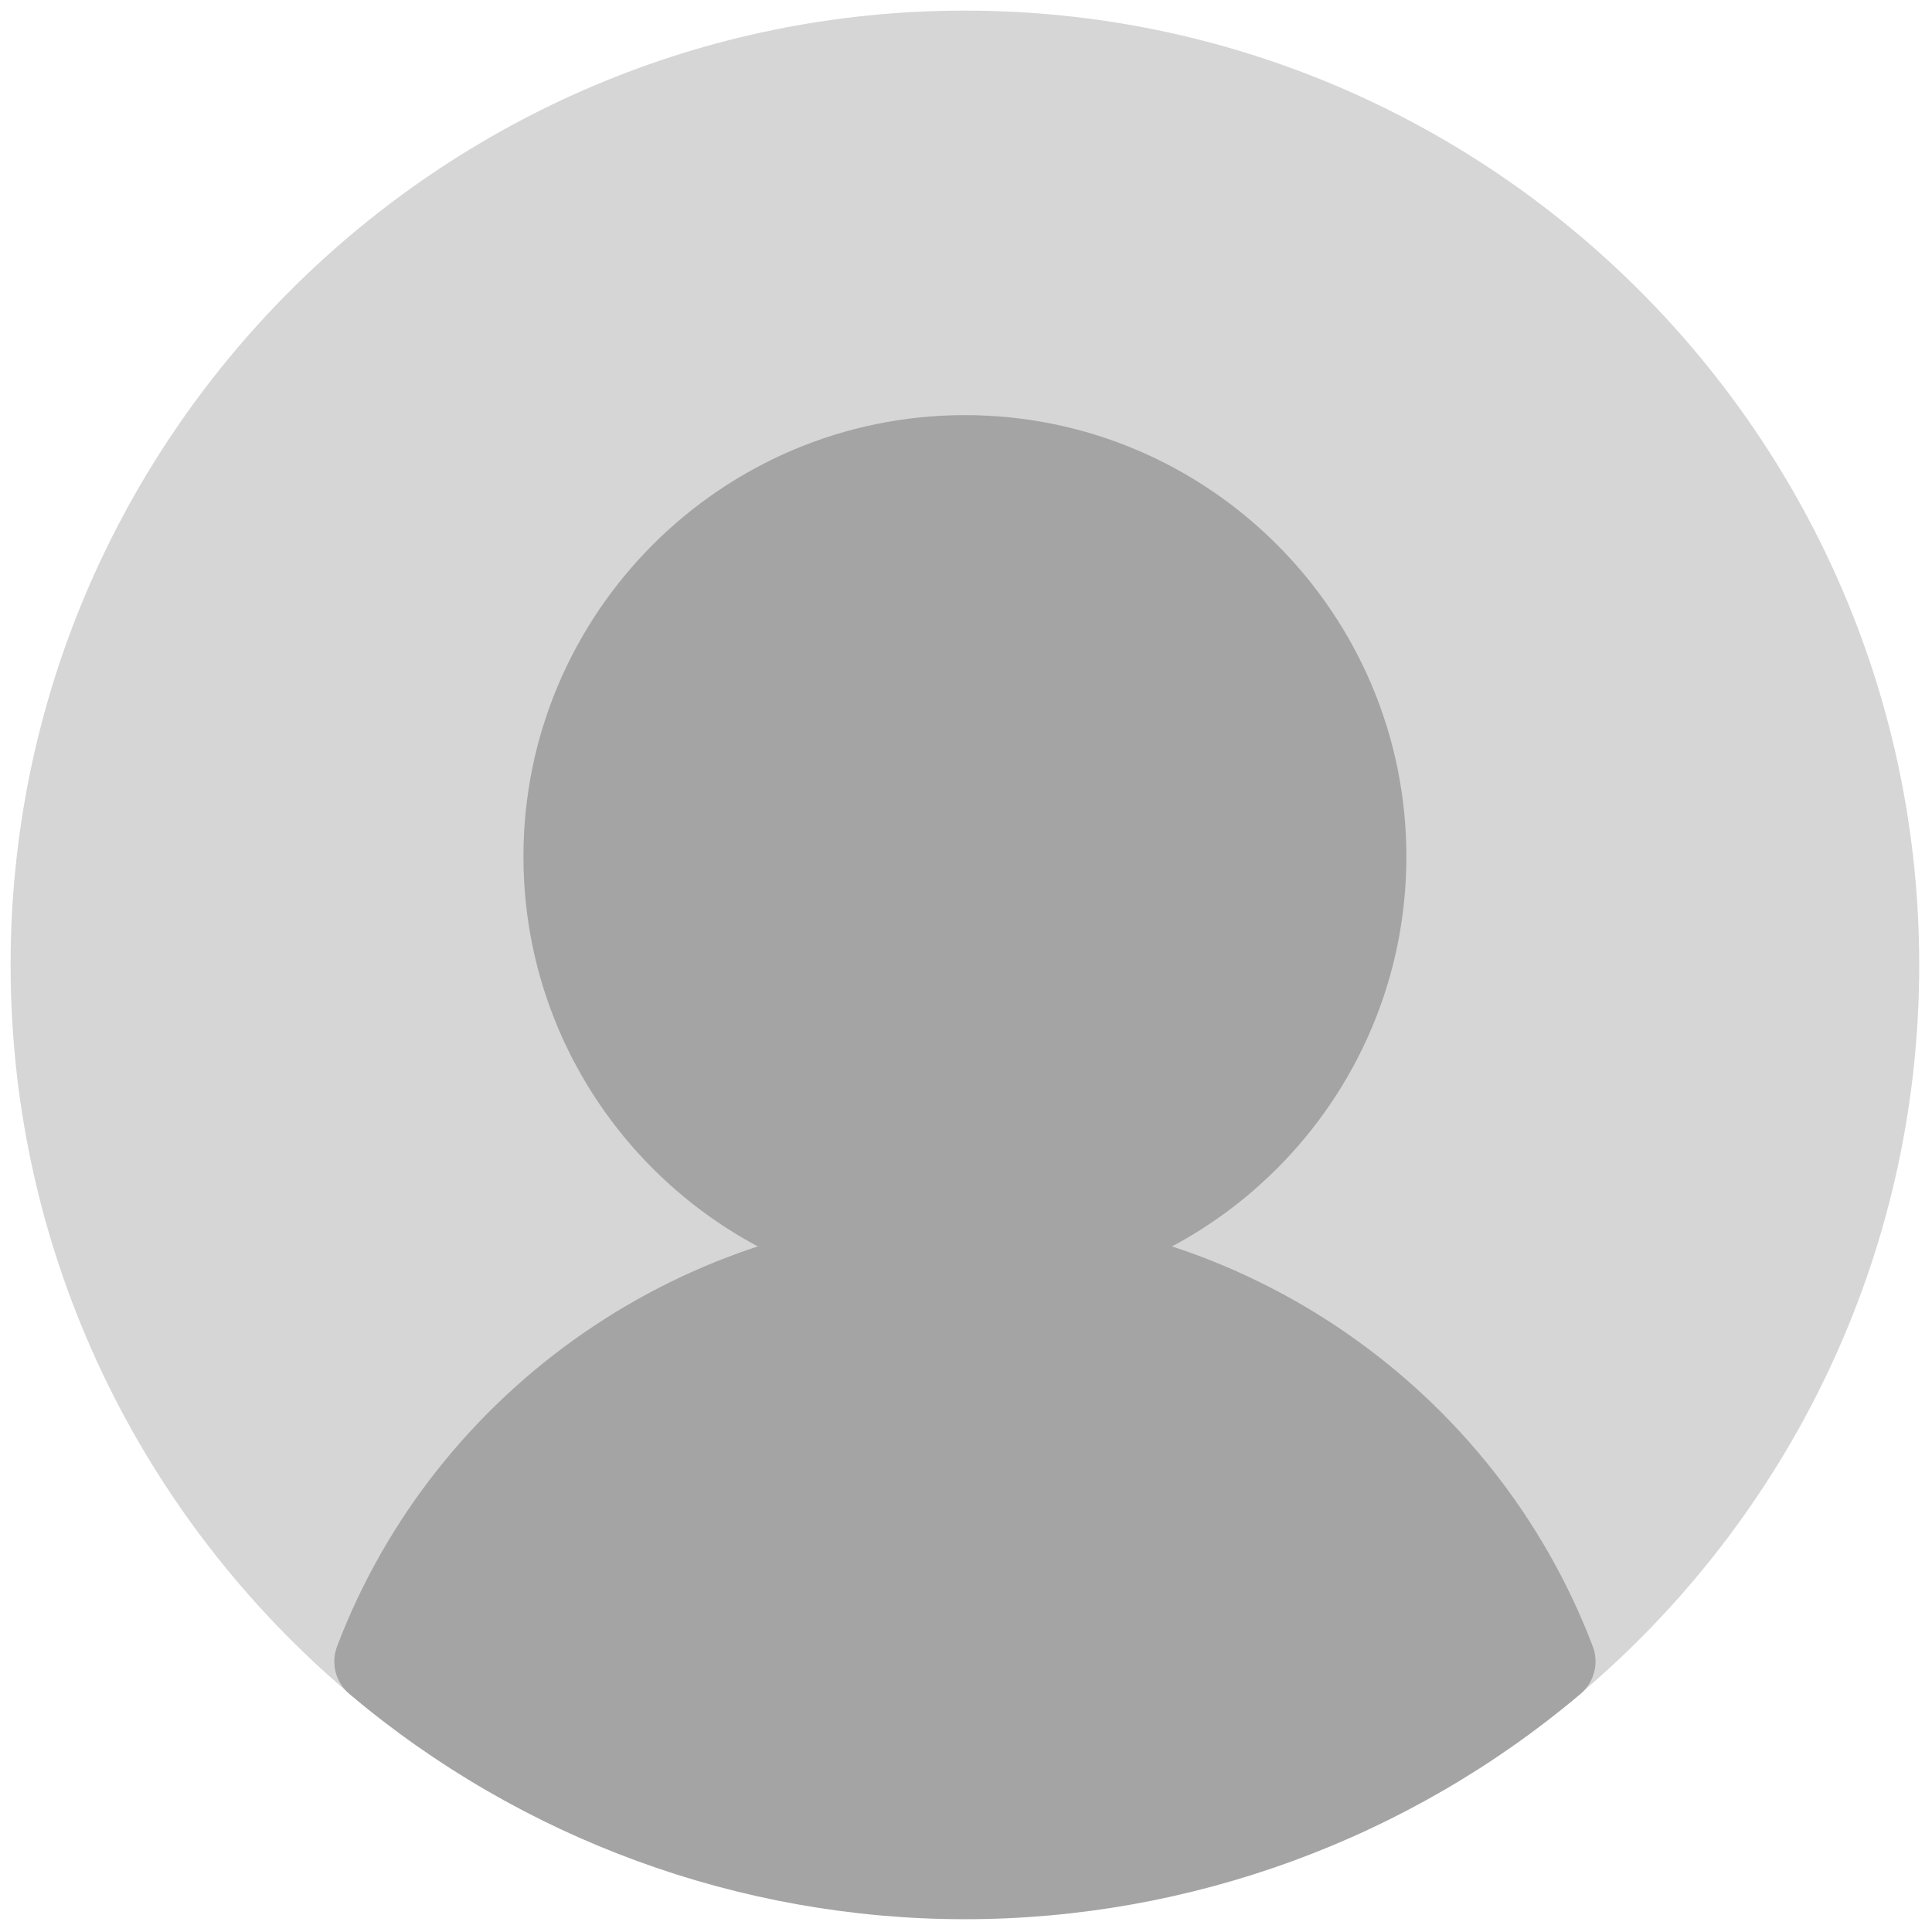
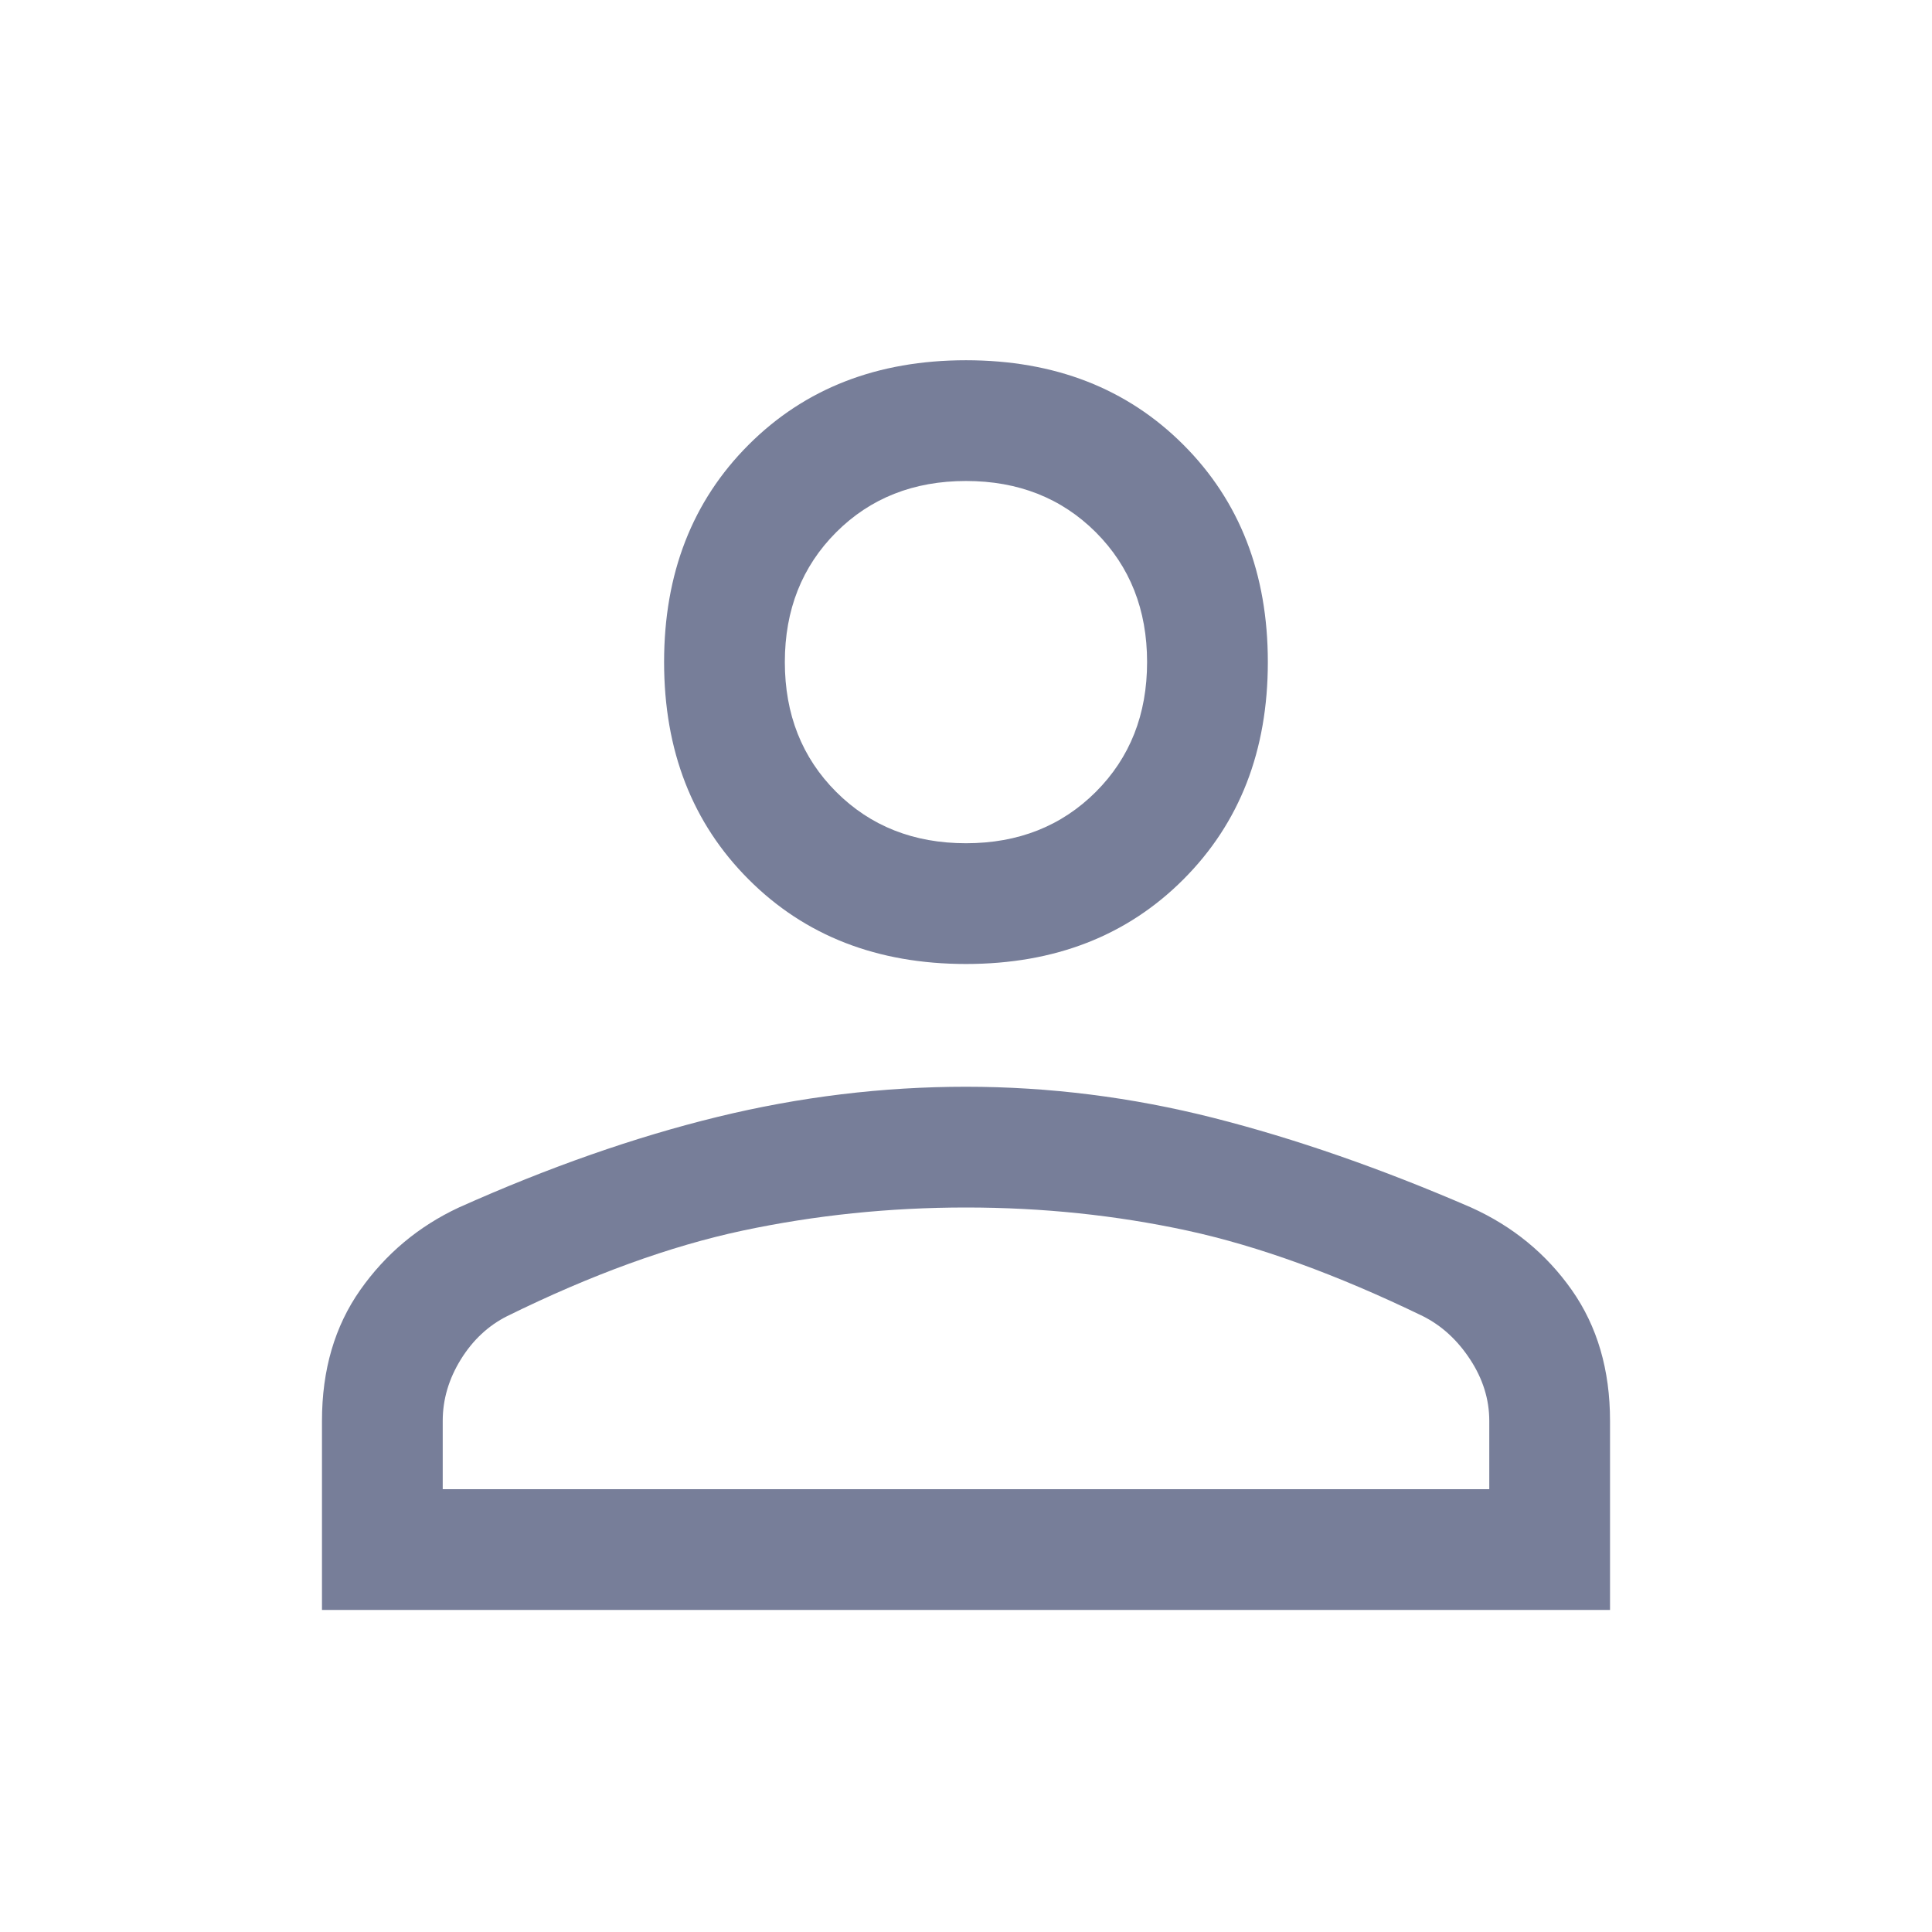
- <svg xmlns="http://www.w3.org/2000/svg" version="1.1" width="256" height="256" viewBox="0 0 256 256" xml:space="preserve">
-   <g style="stroke: none; stroke-width: 0; stroke-dasharray: none; stroke-linecap: butt; stroke-linejoin: miter; stroke-miterlimit: 10; fill: none; fill-rule: nonzero; opacity: 1;" transform="translate(1.406593 1.406593) scale(2.81 2.81)">
-     <path d="M 45 88 c -11.049 0 -21.18 -2.003 -29.021 -8.634 C 6.212 71.105 0 58.764 0 45 C 0 20.187 20.187 0 45 0 c 24.813 0 45 20.187 45 45 c 0 13.765 -6.212 26.105 -15.979 34.366 C 66.181 85.998 56.049 88 45 88 z" style="stroke: none; stroke-width: 1; stroke-dasharray: none; stroke-linecap: butt; stroke-linejoin: miter; stroke-miterlimit: 10; fill: rgb(214,214,214); fill-rule: nonzero; opacity: 1;" transform=" matrix(1 0 0 1 0 0) " stroke-linecap="round" />
-     <path d="M 45 60.71 c -11.479 0 -20.818 -9.339 -20.818 -20.817 c 0 -11.479 9.339 -20.818 20.818 -20.818 c 11.479 0 20.817 9.339 20.817 20.818 C 65.817 51.371 56.479 60.71 45 60.71 z" style="stroke: none; stroke-width: 1; stroke-dasharray: none; stroke-linecap: butt; stroke-linejoin: miter; stroke-miterlimit: 10; fill: rgb(165,164,164); fill-rule: nonzero; opacity: 1;" transform=" matrix(1 0 0 1 0 0) " stroke-linecap="round" />
-     <path d="M 45 90 c -10.613 0 -20.922 -3.773 -29.028 -10.625 c -0.648 -0.548 -0.88 -1.444 -0.579 -2.237 C 20.034 64.919 31.933 56.71 45 56.71 s 24.966 8.209 29.607 20.428 c 0.301 0.793 0.069 1.689 -0.579 2.237 C 65.922 86.227 55.613 90 45 90 z" style="stroke: none; stroke-width: 1; stroke-dasharray: none; stroke-linecap: butt; stroke-linejoin: miter; stroke-miterlimit: 10; fill: rgb(165,164,164); fill-rule: nonzero; opacity: 1;" transform=" matrix(1 0 0 1 0 0) " stroke-linecap="round" />
-   </g>
+ <svg xmlns="http://www.w3.org/2000/svg" width="26" height="26" viewBox="0 0 26 26" fill="none">
+   <path d="M13 12.973C11.808 12.973 10.833 12.594 10.075 11.835C9.317 11.077 8.937 10.102 8.937 8.91C8.937 7.718 9.317 6.743 10.075 5.985C10.833 5.227 11.808 4.848 13 4.848C14.192 4.848 15.167 5.227 15.925 5.985C16.683 6.743 17.062 7.718 17.062 8.91C17.062 10.102 16.683 11.077 15.925 11.835C15.167 12.594 14.192 12.973 13 12.973ZM4.333 21.666V19.121C4.333 18.434 4.505 17.848 4.848 17.36C5.191 16.873 5.633 16.503 6.175 16.25C7.385 15.708 8.545 15.302 9.655 15.031C10.765 14.76 11.88 14.625 13 14.625C14.119 14.625 15.23 14.765 16.331 15.044C17.433 15.324 18.588 15.726 19.798 16.25C20.358 16.503 20.809 16.873 21.152 17.36C21.495 17.848 21.667 18.434 21.667 19.121V21.666H4.333ZM5.958 20.041H20.042V19.121C20.042 18.832 19.956 18.556 19.784 18.294C19.613 18.033 19.401 17.839 19.148 17.712C17.992 17.152 16.936 16.769 15.979 16.561C15.022 16.354 14.029 16.25 13 16.25C11.971 16.25 10.969 16.354 9.994 16.561C9.019 16.769 7.962 17.152 6.825 17.712C6.572 17.839 6.364 18.033 6.202 18.294C6.04 18.556 5.958 18.832 5.958 19.121V20.041ZM13 11.348C13.704 11.348 14.286 11.117 14.747 10.657C15.207 10.197 15.437 9.614 15.437 8.91C15.437 8.206 15.207 7.624 14.747 7.163C14.286 6.703 13.704 6.473 13 6.473C12.296 6.473 11.713 6.703 11.253 7.163C10.793 7.624 10.562 8.206 10.562 8.91C10.562 9.614 10.793 10.197 11.253 10.657C11.713 11.117 12.296 11.348 13 11.348Z" fill="#777E99" />
</svg>
